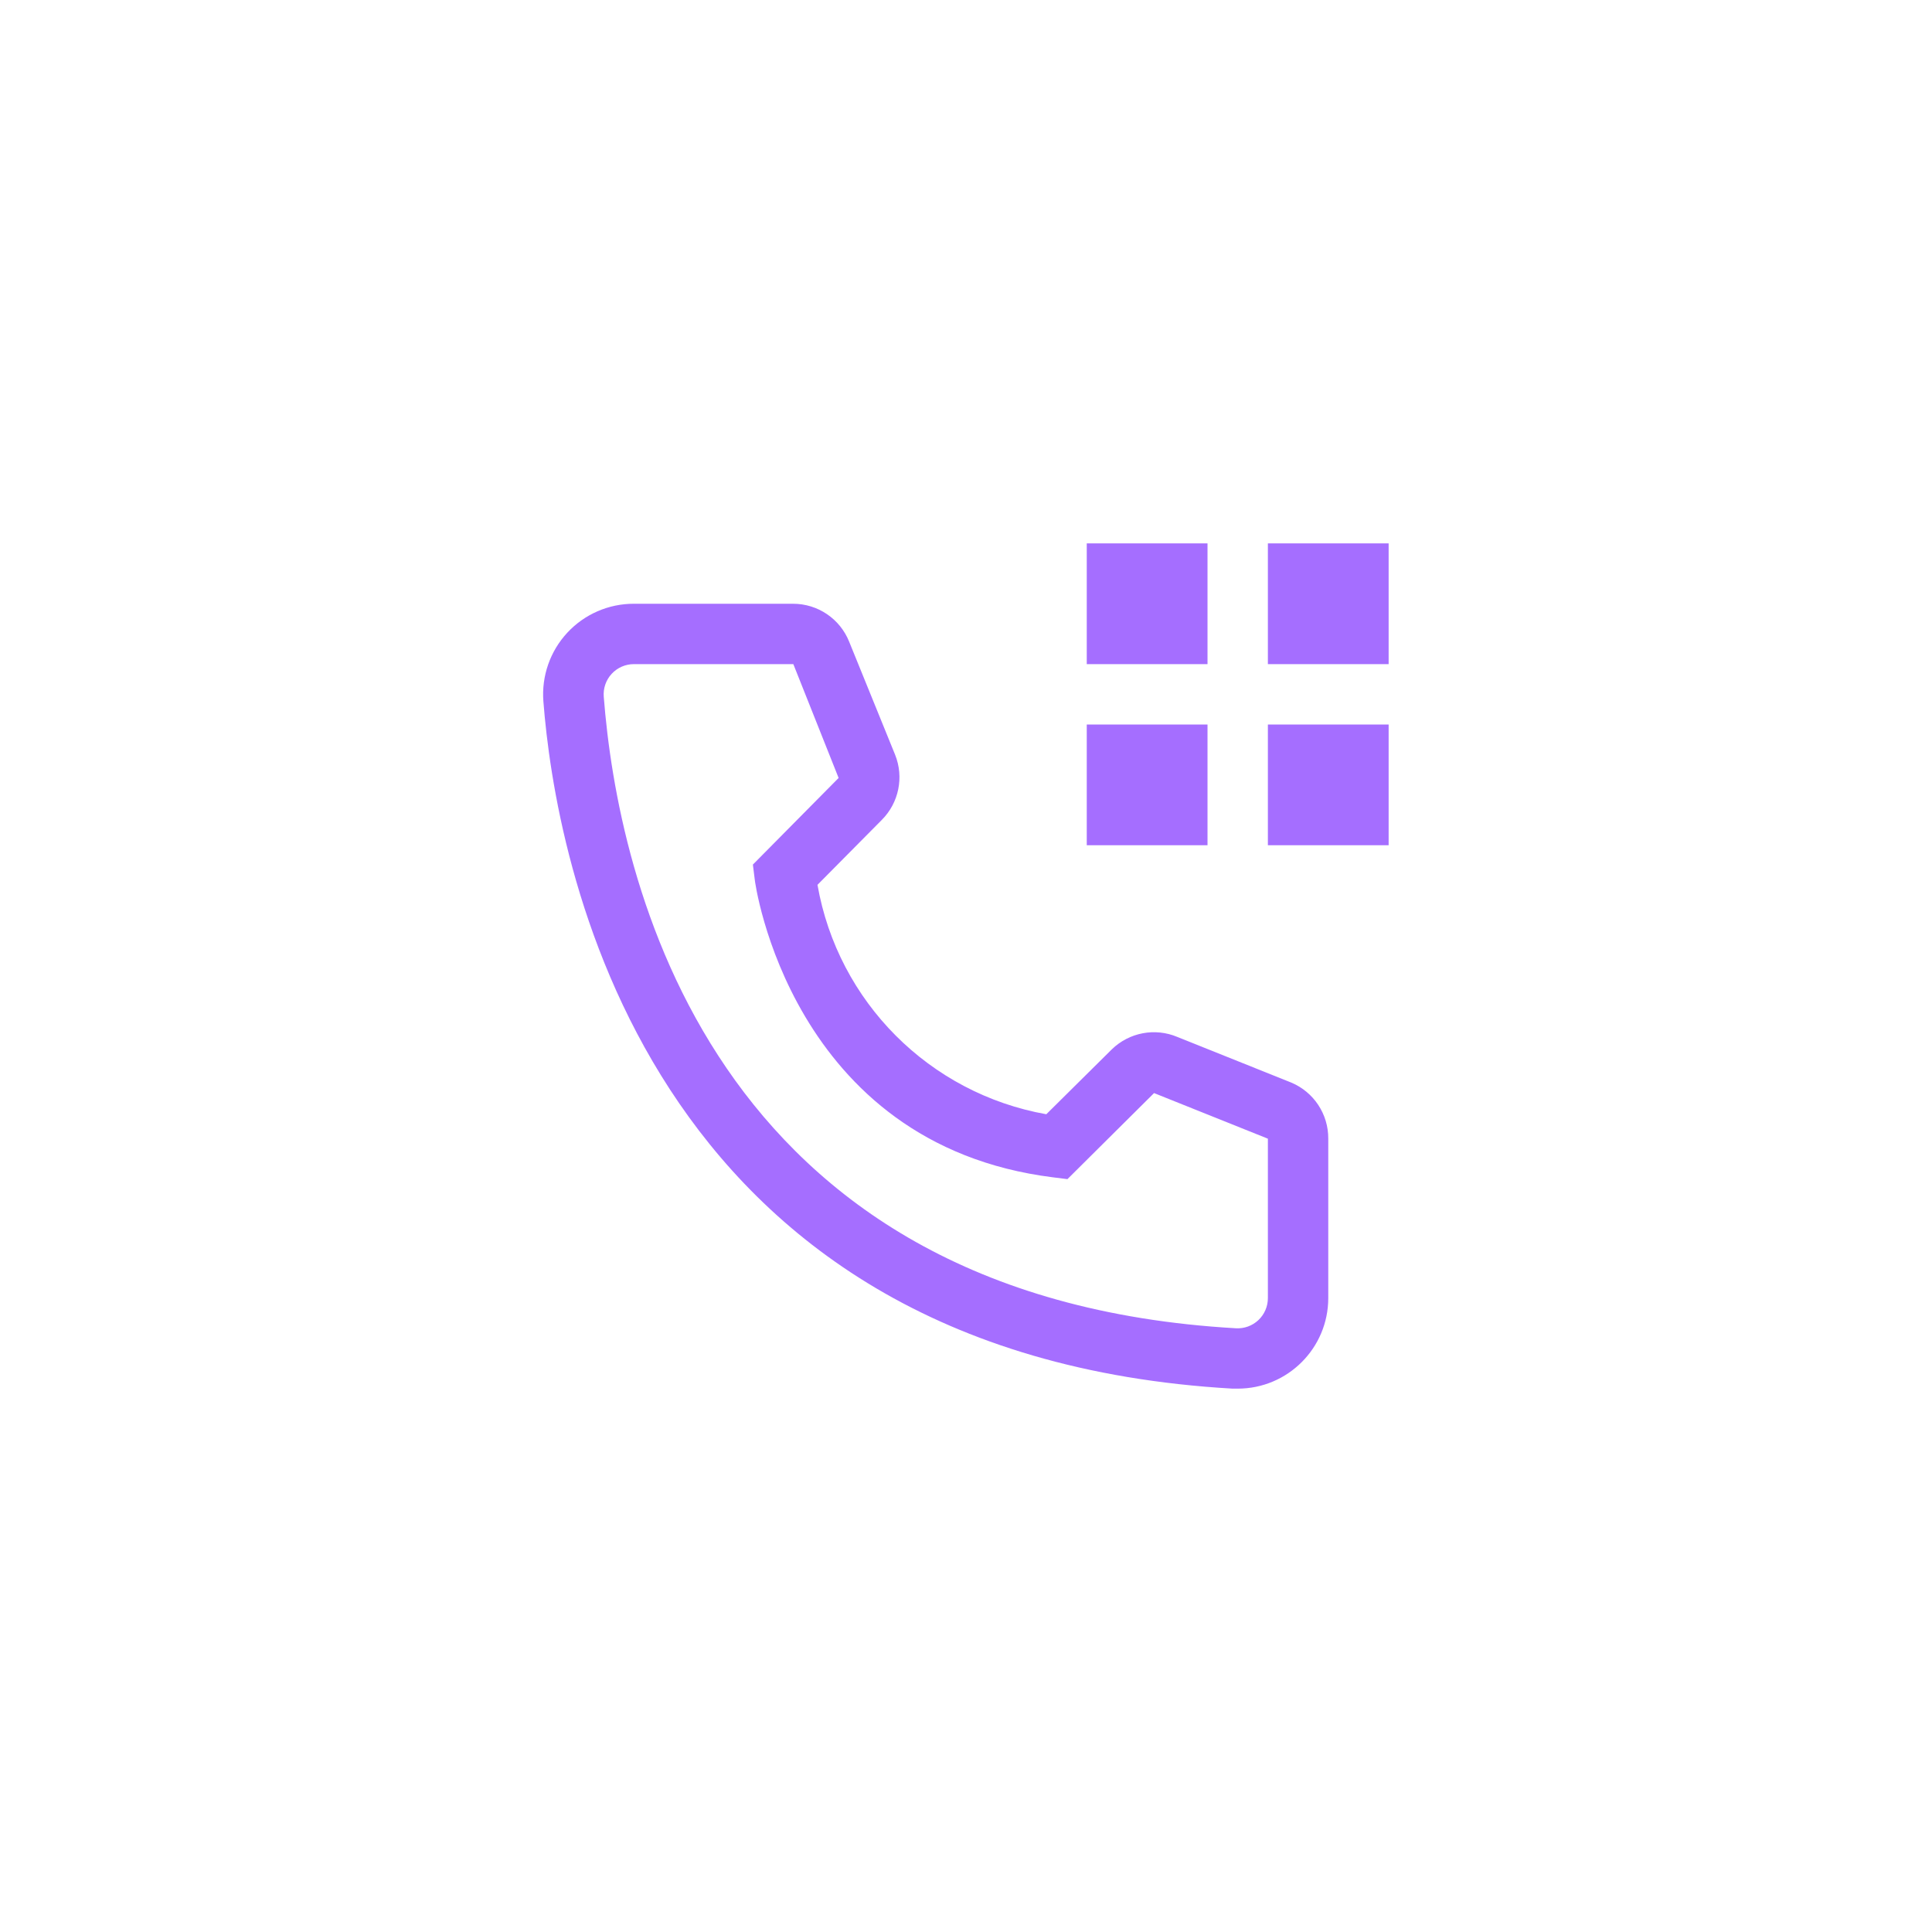
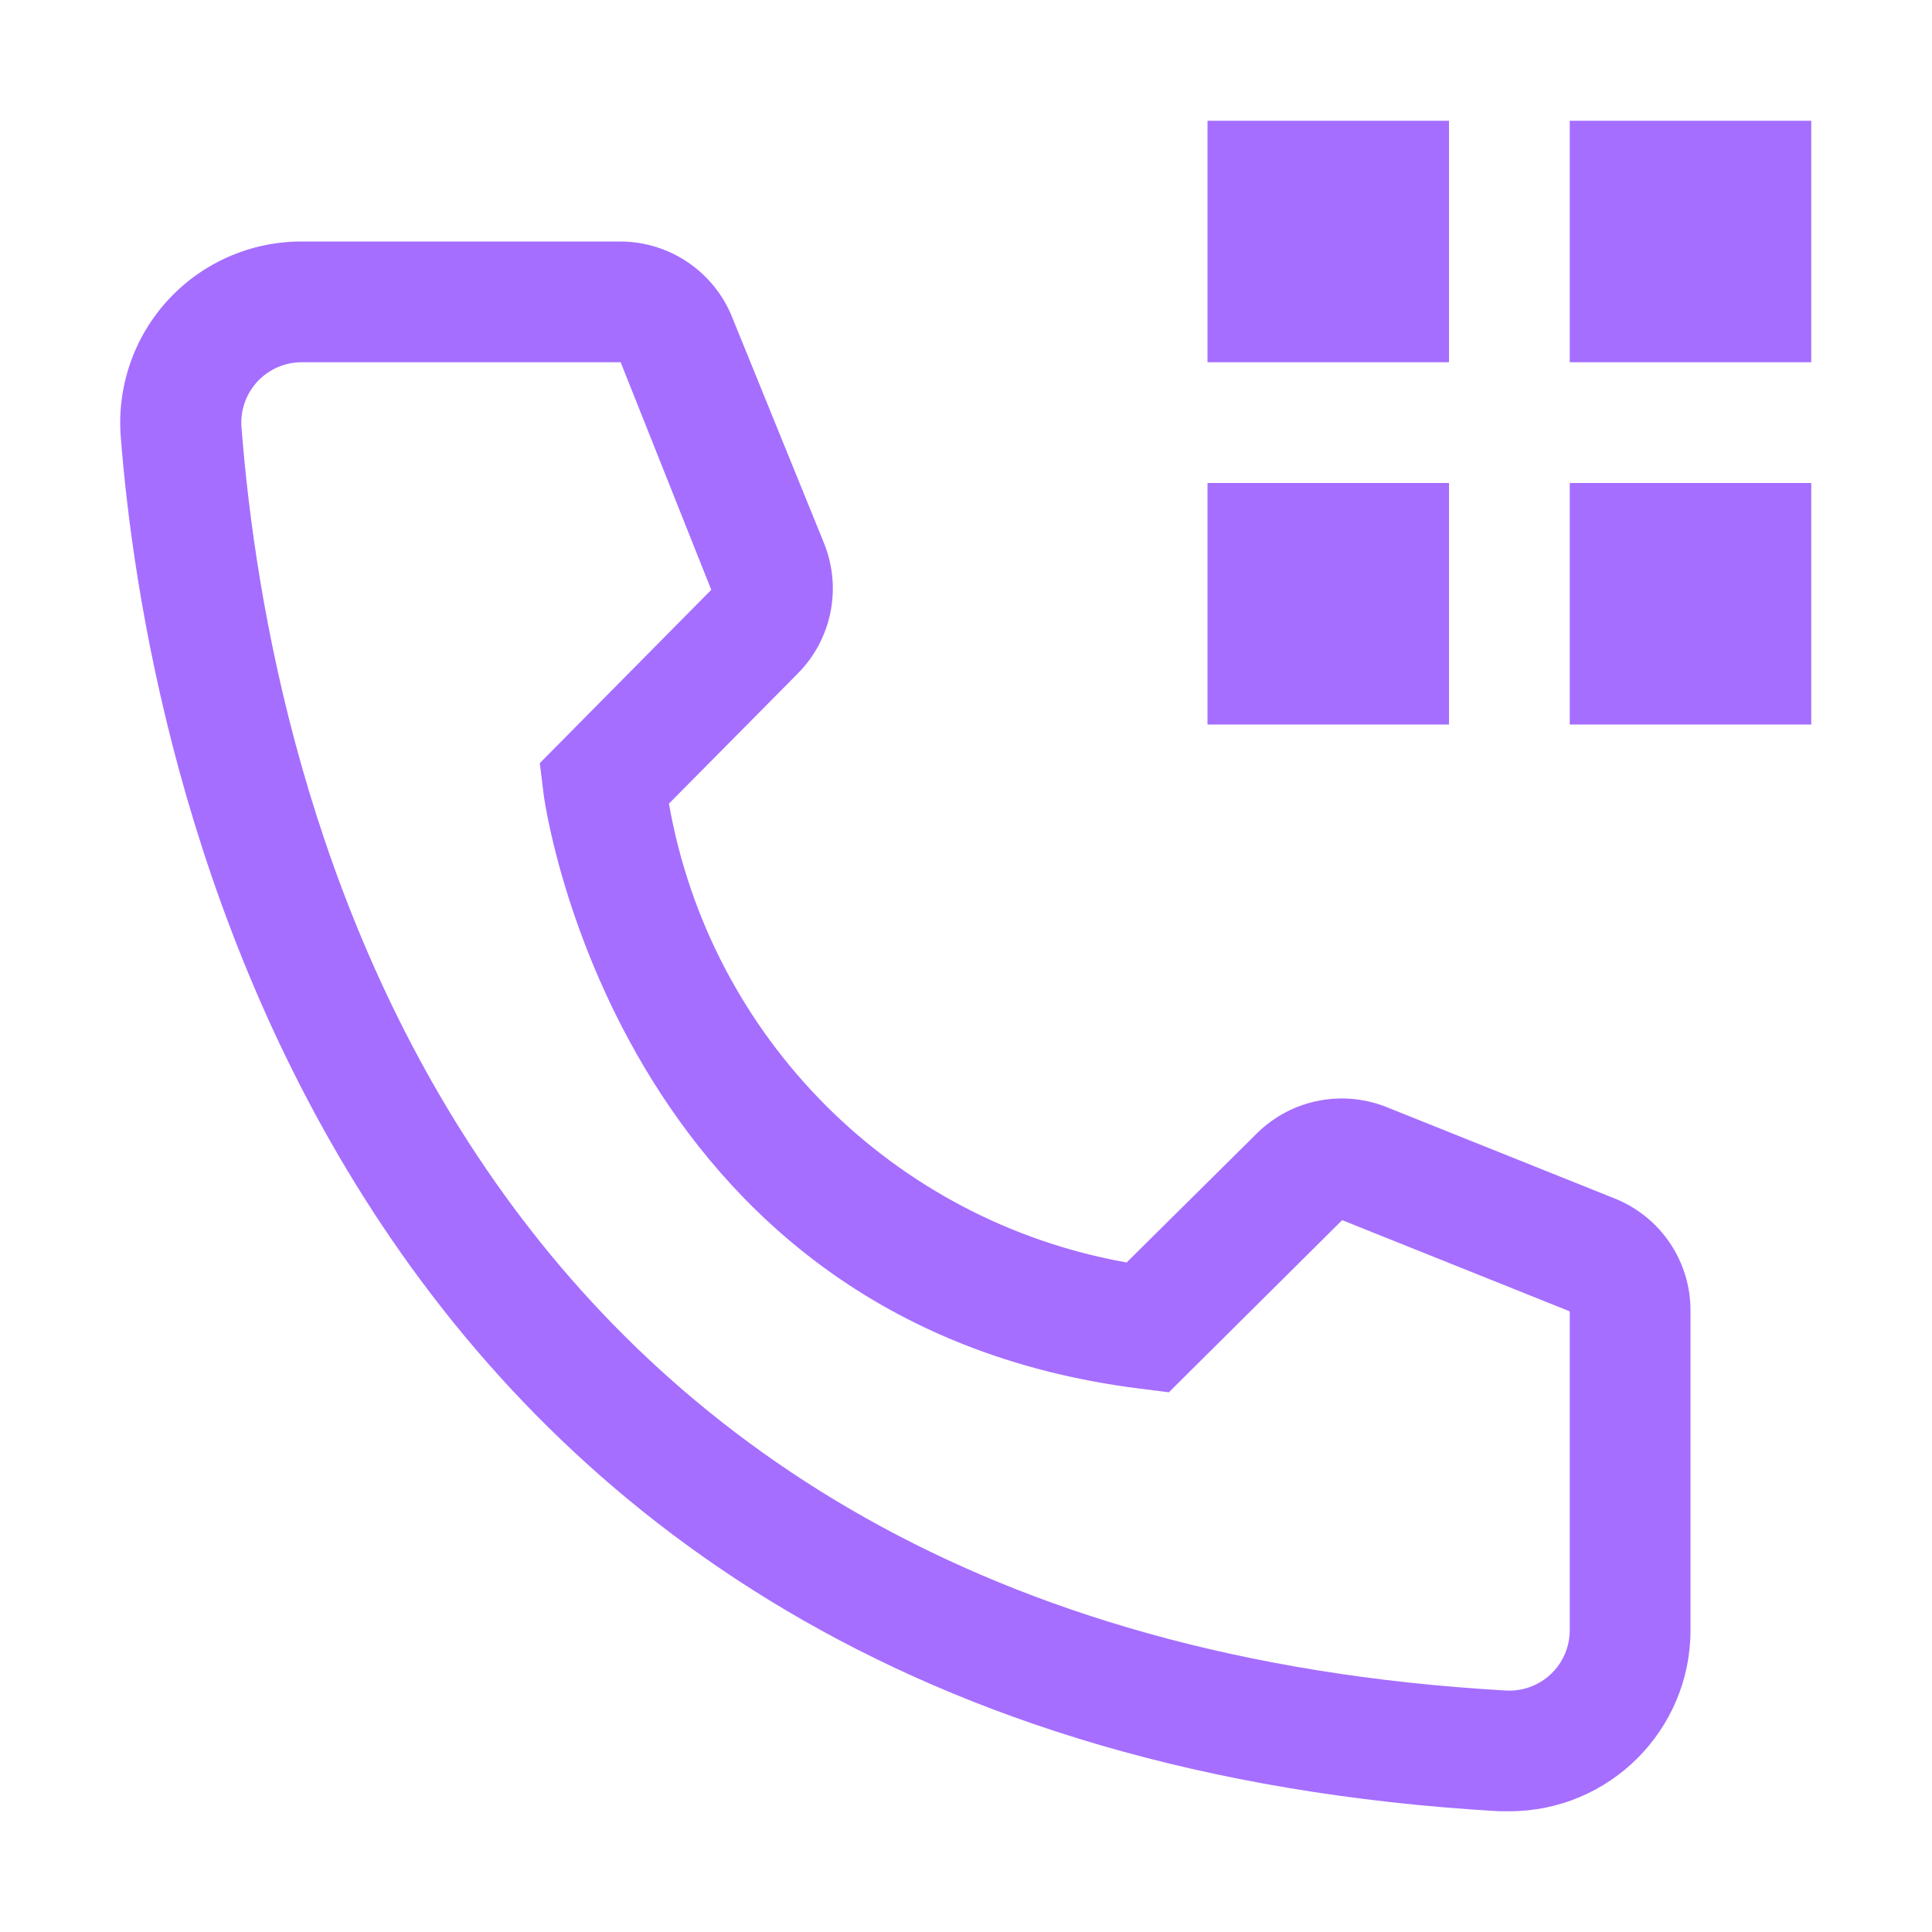
<svg xmlns="http://www.w3.org/2000/svg" viewBox="0 0 20 20">
-   <g transform="scale(.41667)">
-     <g fill="#A56EFF" fill-rule="nonzero">
-       <path d="M31.5 13.5h3v3h-3zM31.5 18h3v3h-3zM27 13.5h3v3h-3zM27 18h3v3h-3zM30.75 34.5h-.128c-14.737-.847-16.83-13.282-17.122-17.077A2.25 2.25 0 0 1 15.75 15h3.953a1.5 1.5 0 0 1 1.395.945l1.14 2.805a1.5 1.5 0 0 1-.33 1.62l-1.598 1.613a7.02 7.02 0 0 0 5.685 5.7l1.628-1.613a1.5 1.5 0 0 1 1.627-.308l2.828 1.133A1.5 1.5 0 0 1 33 28.29v3.96a2.25 2.25 0 0 1-2.25 2.25m-15-18a.75.75 0 0 0-.75.81c.345 4.44 2.558 14.94 15.705 15.69a.75.75 0 0 0 .795-.75v-3.96l-2.828-1.133-2.152 2.138-.36-.045c-6.525-.817-7.41-7.343-7.41-7.41l-.045-.36 2.13-2.152L19.71 16.5z" />
-     </g>
+   <g fill="#A56EFF" fill-rule="nonzero">
+     <path d="M16.25 1.25h2.5v2.5h-2.5zM16.25 5h2.5v2.5h-2.5zM12.5 1.25H15v2.5h-2.5zM12.5 5H15v2.5h-2.5zM15.625 18.75h-.106C3.237 18.044 1.494 7.681 1.25 4.519A1.875 1.875 0 0 1 3.125 2.5h3.294c.512 0 .973.312 1.162.788l.95 2.337a1.25 1.25 0 0 1-.275 1.35L6.925 8.319a5.85 5.85 0 0 0 4.738 4.75l1.356-1.344c.36-.35.893-.45 1.356-.256l2.356.944c.469.195.773.654.769 1.162v3.3c0 1.036-.84 1.875-1.875 1.875m-12.5-15a.625.625 0 0 0-.625.675c.288 3.7 2.131 12.45 13.087 13.075a.625.625 0 0 0 .663-.625v-3.3l-2.356-.944-1.794 1.782-.3-.038C6.362 13.694 5.625 8.256 5.625 8.2l-.037-.3 1.775-1.794-.938-2.356z" />
  </g>
</svg>
